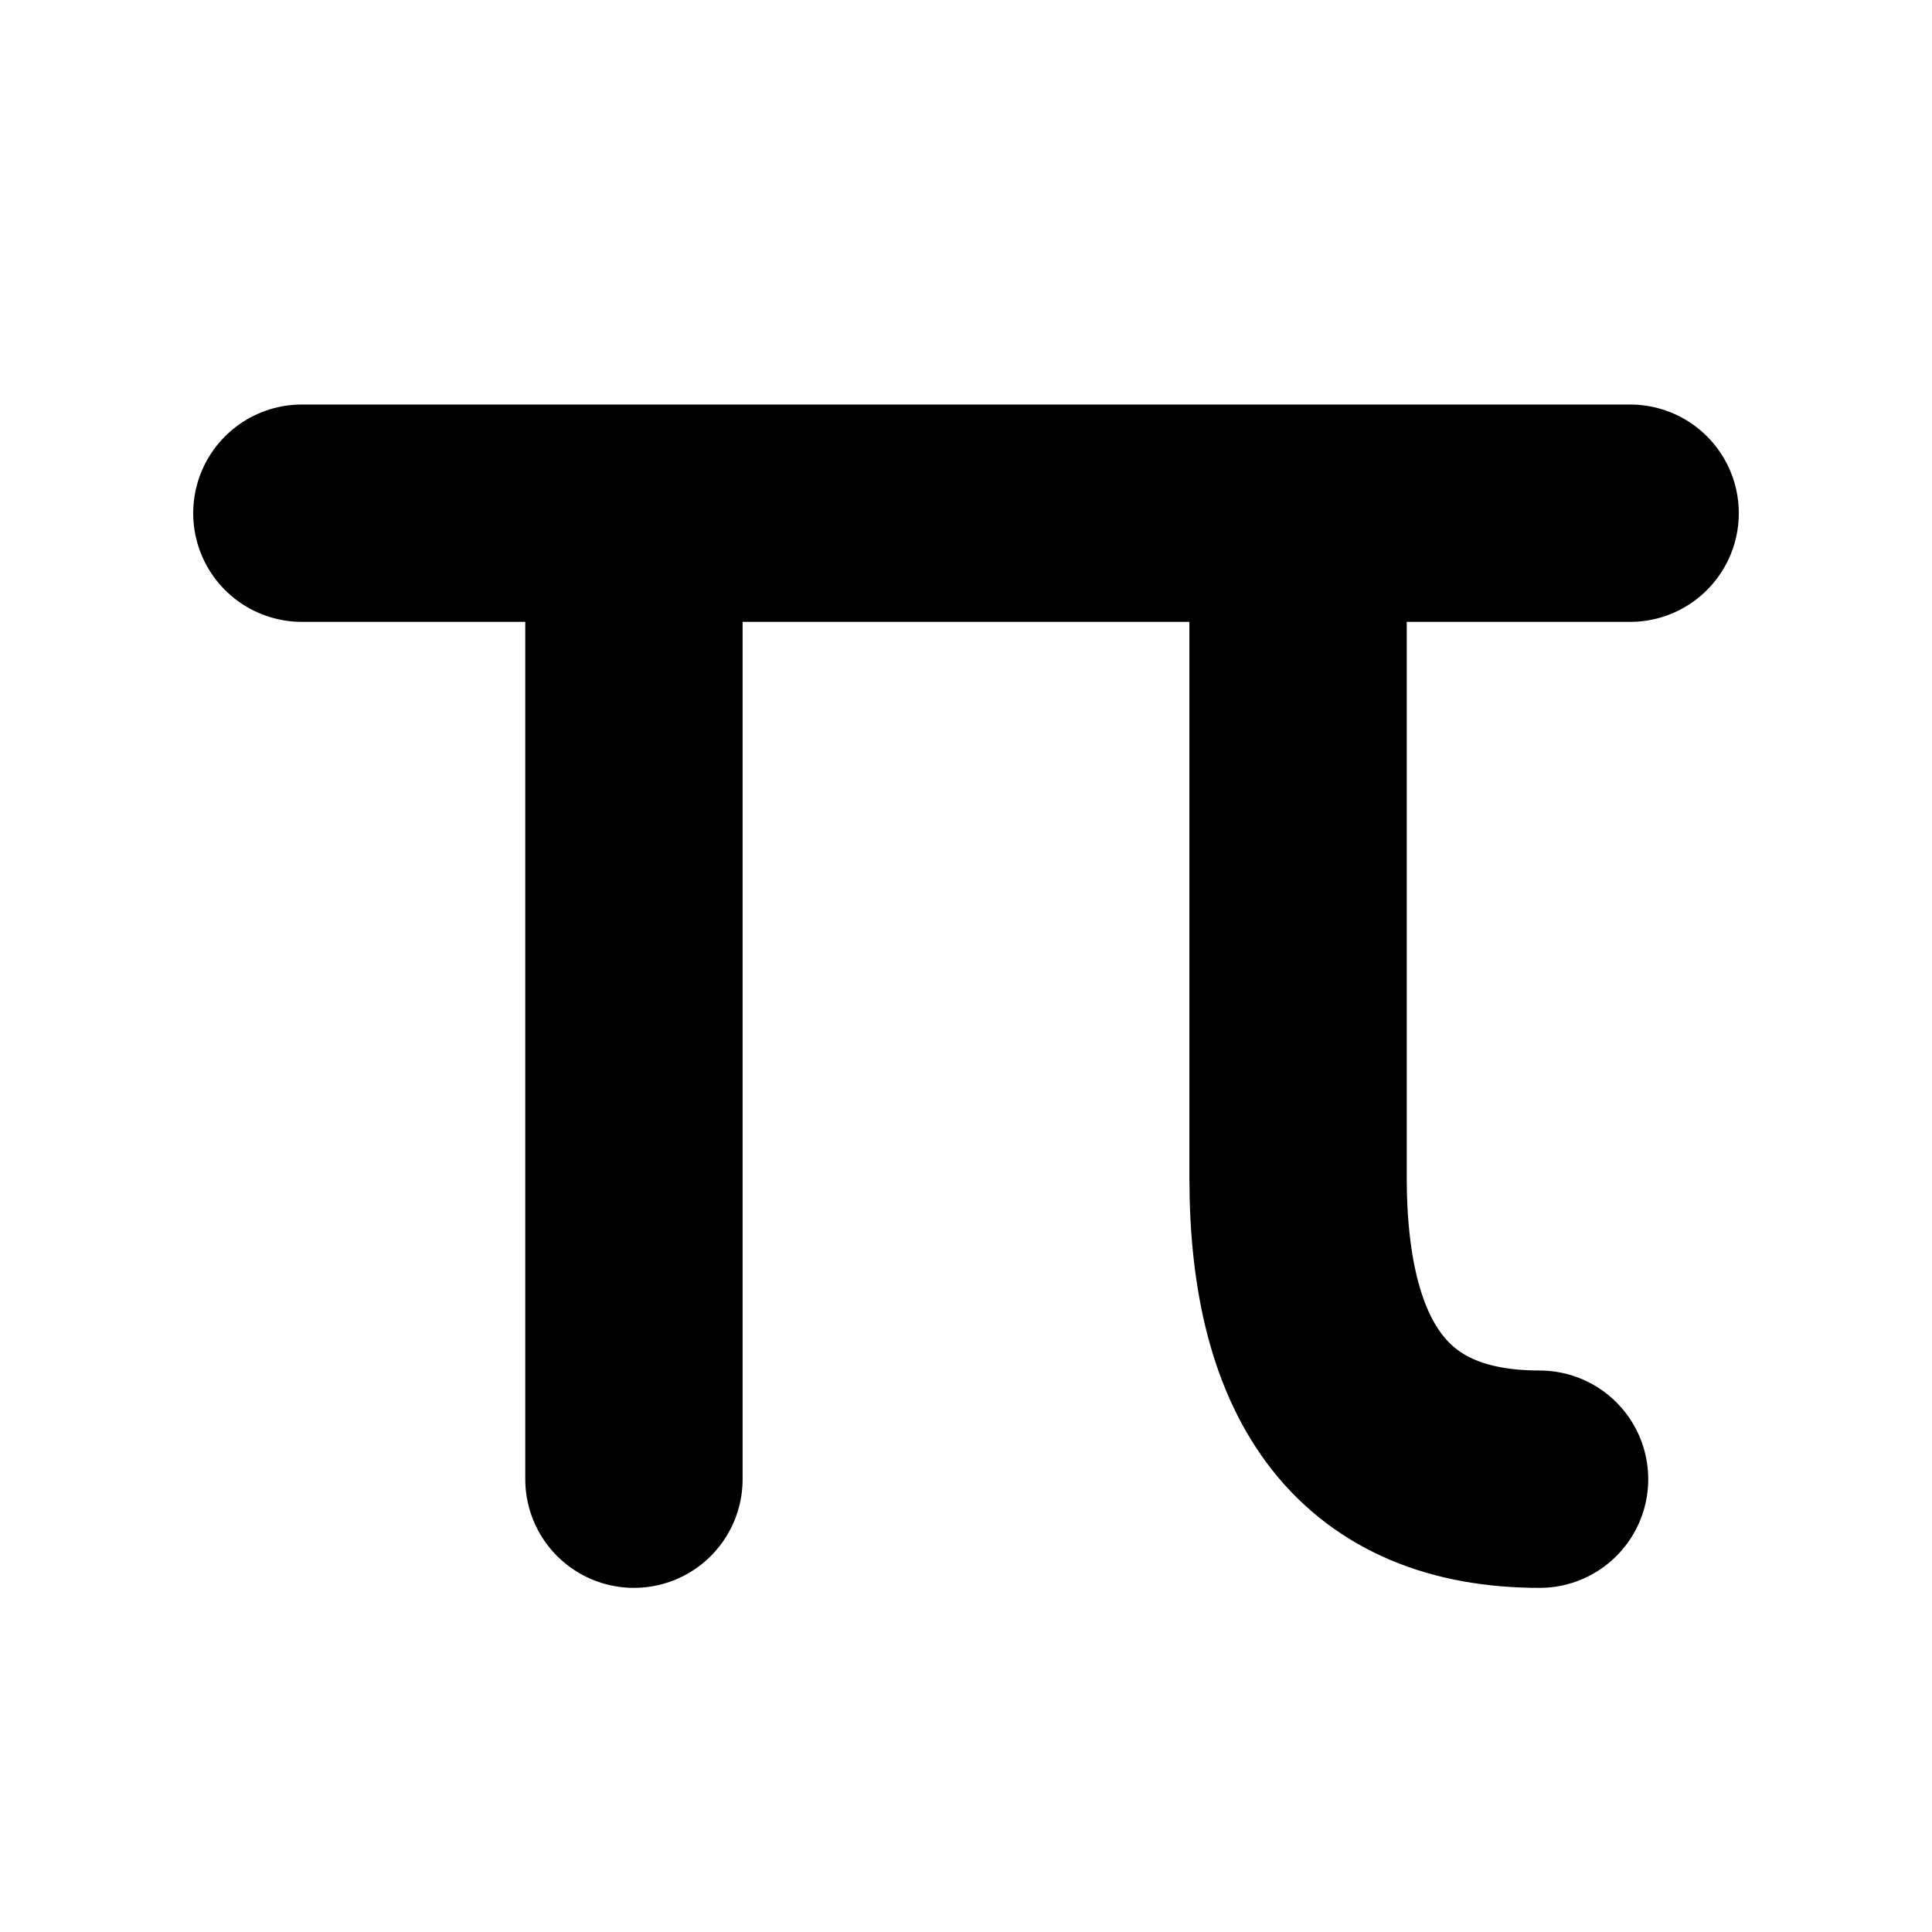
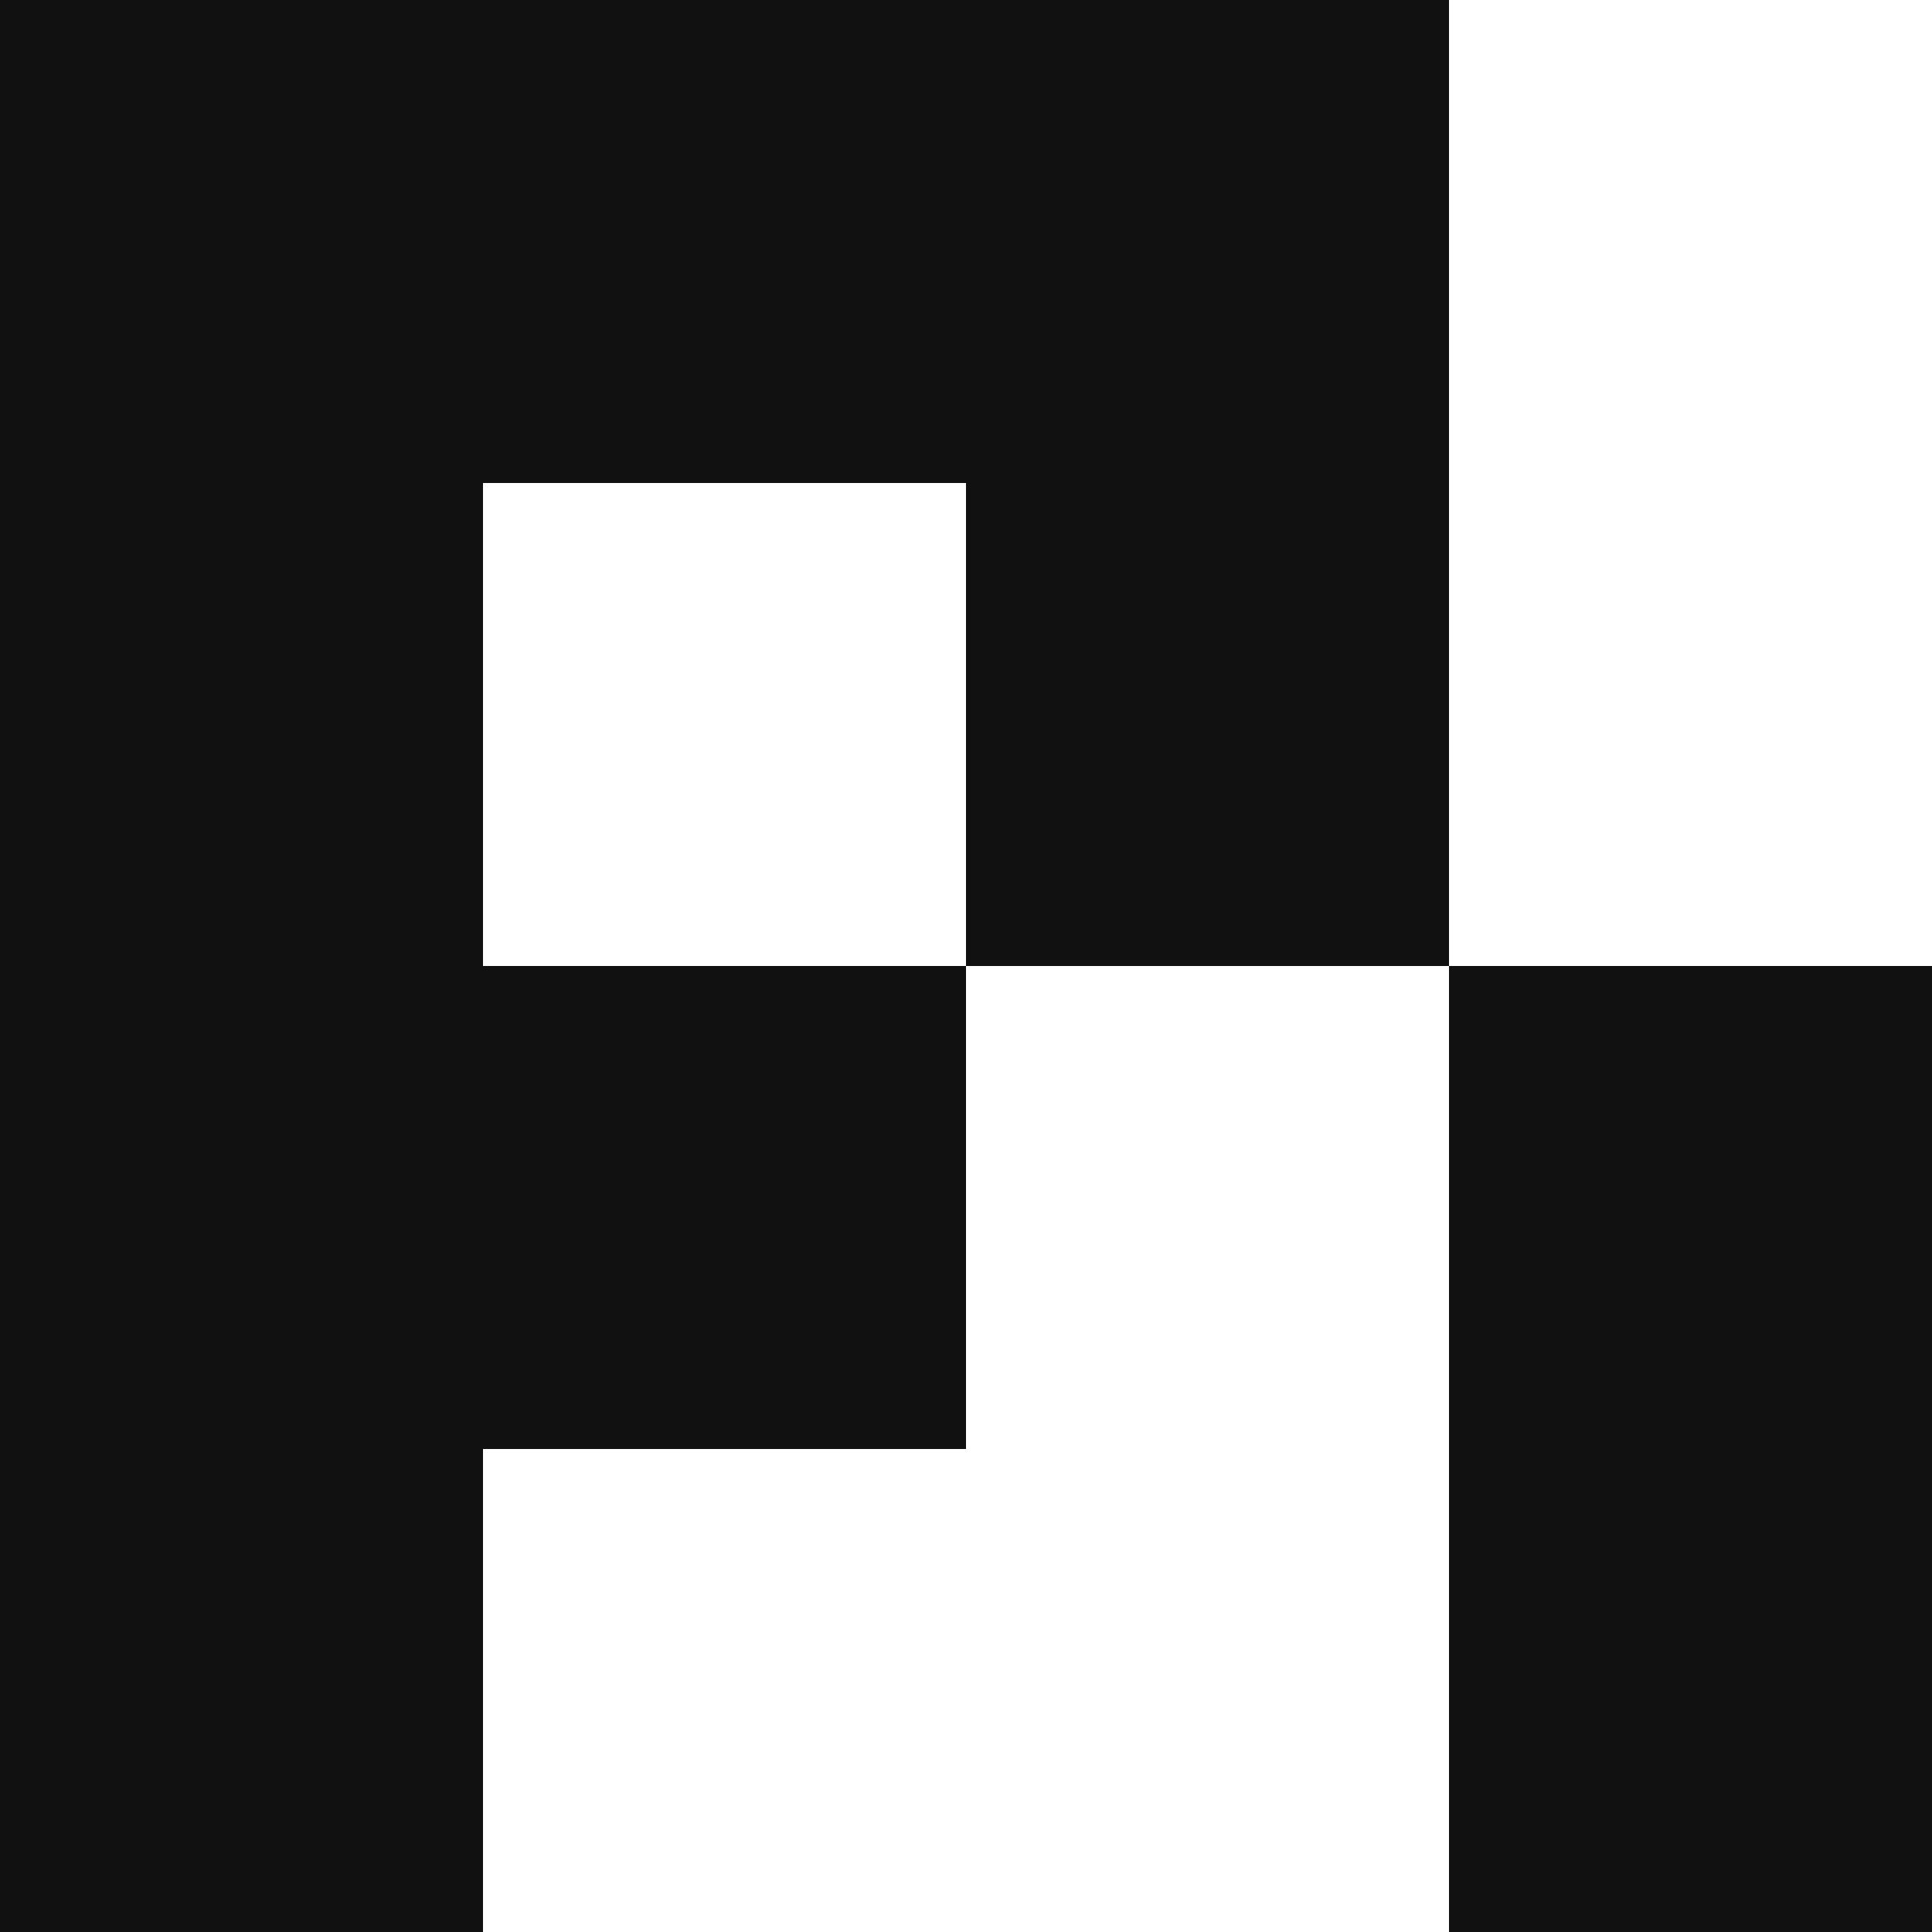
- <svg xmlns="http://www.w3.org/2000/svg" viewBox="0 0 16 16">
-   <path d="M2.5 4.25h11M5.25 4.25v8M10.75 4.25v5.5c0 1.65.65 2.5 2 2.5" fill="none" stroke="#000" stroke-width="1.8" stroke-linecap="round" stroke-linejoin="round" />
+ <svg xmlns="http://www.w3.org/2000/svg" viewBox="0 0 560 560">
+   <path fill="#111111" d="M420 280H280V140H0V0H420V280Z" />
+   <path fill="#111111" d="M560 560H420V280H560V560Z" />
+   <path fill="#111111" d="M140 560H0V140H140V280H280V420H140V560Z" />
</svg>
